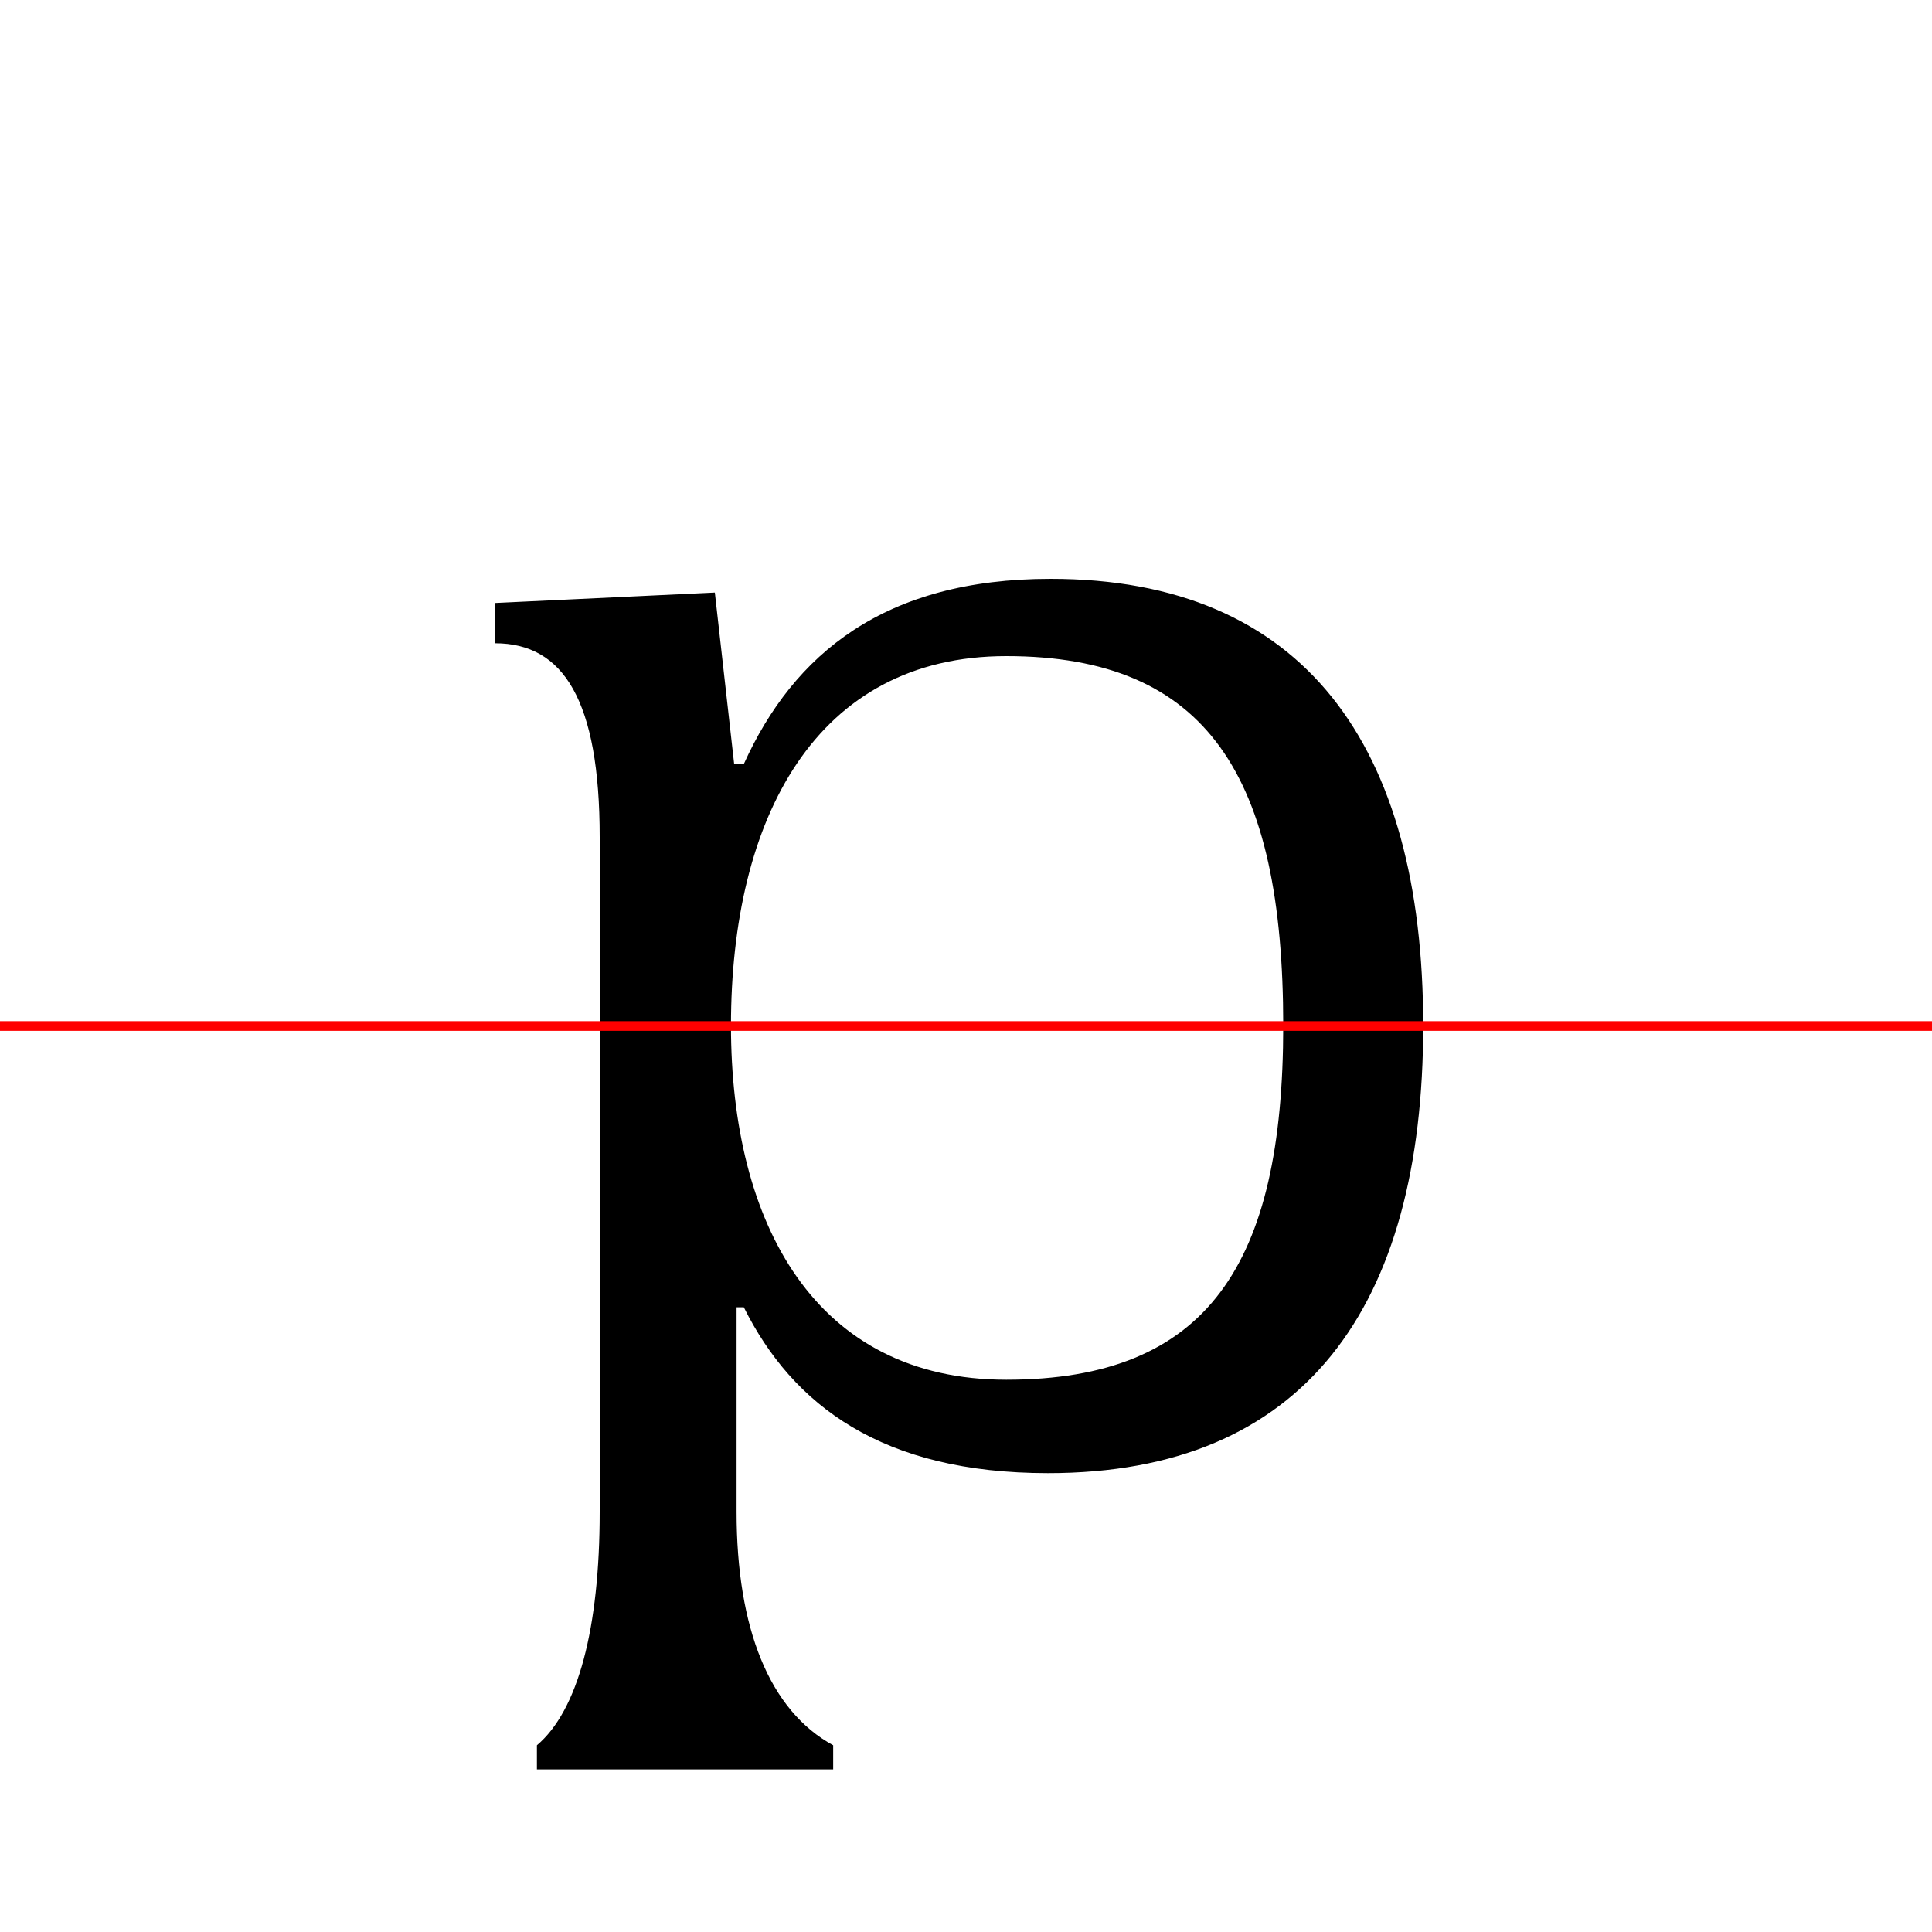
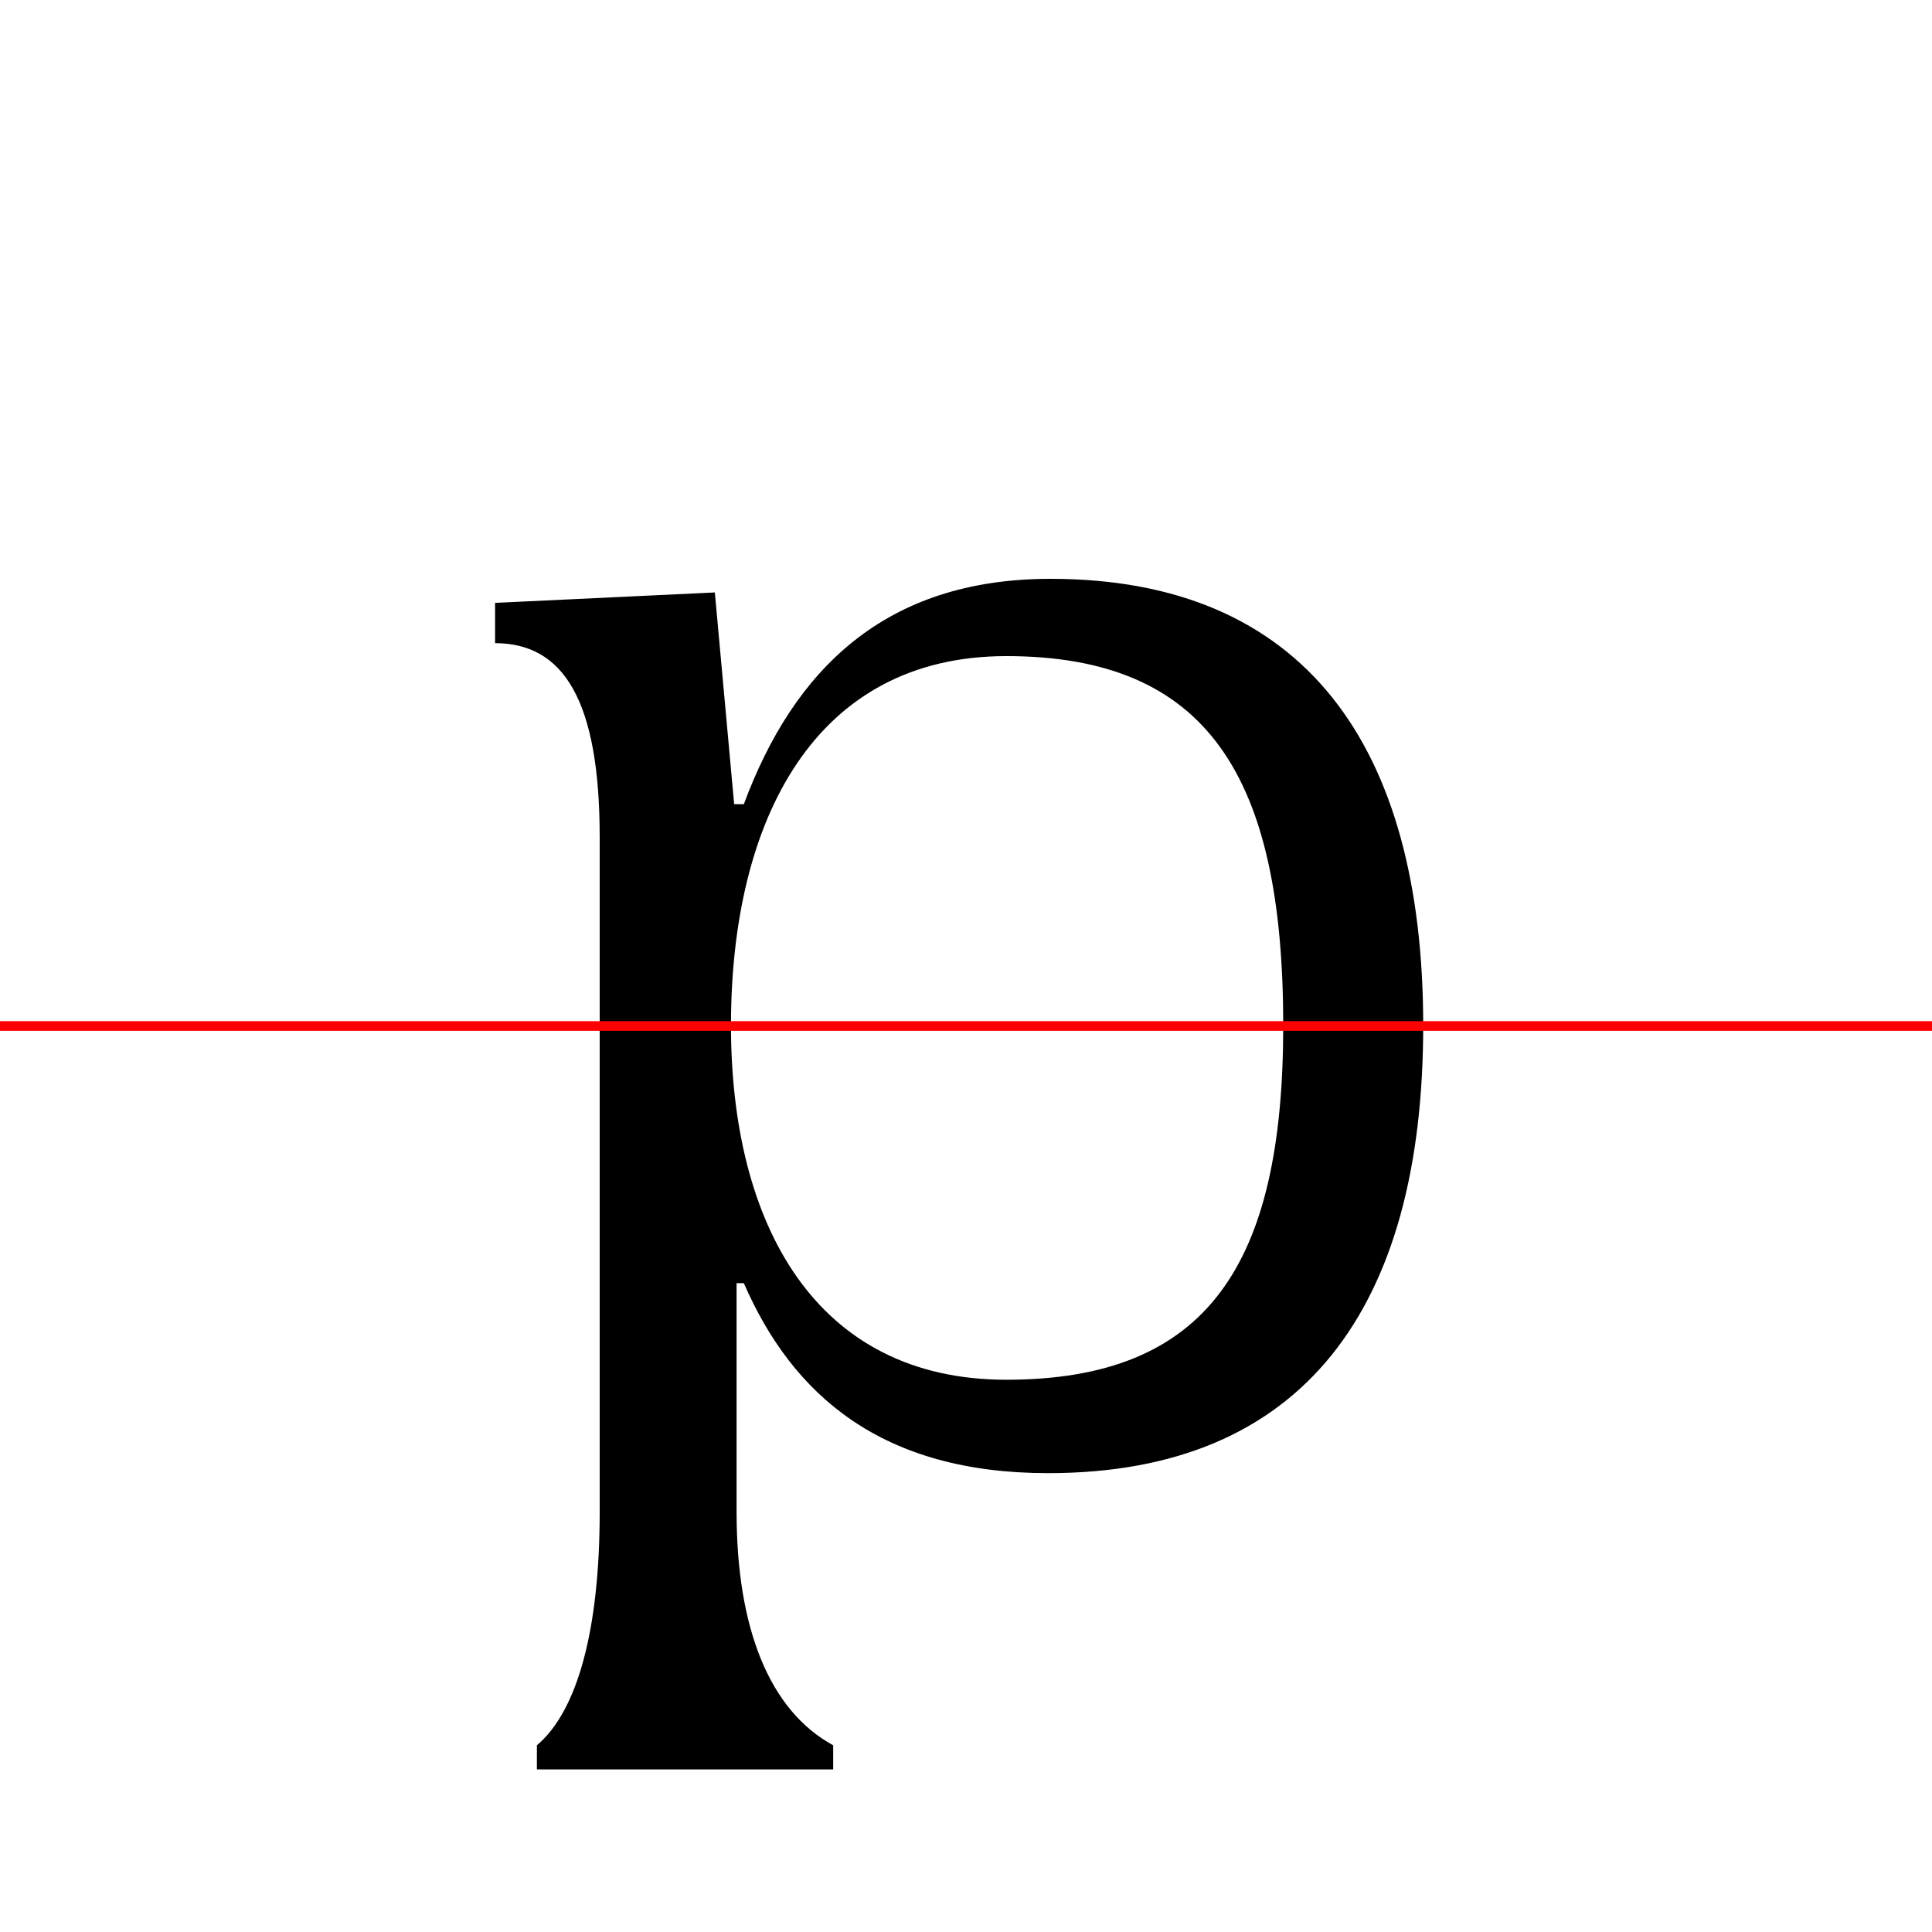
<svg xmlns="http://www.w3.org/2000/svg" width="200" height="200" viewBox="0 0 200 200" version="1.1">
  <path d="M0,0 l200,0 l0,200 l-200,0 Z M0,0" fill="rgb(255,255,255)" transform="matrix(1,0,0,-1,0,200)" />
  <clipPath id="clip413">
    <path clip-rule="evenodd" d="M0,43.79 l200,0 l0,200 l-200,0 Z M0,43.79" transform="matrix(1,0,0,-1,0,150)" />
  </clipPath>
  <g clip-path="url(#clip413)">
-     <path d="M108.5,-2.5 c26.5,0,38.83,17.17,38.83,46.33 c0,29.0,-12.33,46.25,-38.58,46.25 c-17.17,0,-26.58,-7.75,-31.75,-19.17 l-1.0,0 l-2.0,17.75 l-22.75,-1.08 l0,-4.17 c7.08,0,10.83,-5.92,10.83,-20.08 l0,-69.83 c0,-14.17,-3.75,-22.5,-10.83,-22.5 l0,-4.17 l41.67,0 l0,4.17 c-10.92,0,-16.67,8.33,-16.67,22.5 l0,21.17 l0.75,0 c5.08,-10.17,14.33,-17.17,31.5,-17.17 Z M104.17,5.5 c-19.75,0,-28.5,16.83,-28.5,38.33 c0,21.42,8.75,38.25,28.5,38.25 c20.83,0,28.67,-12.42,28.67,-38.25 c0,-25.92,-7.83,-38.33,-28.67,-38.33 Z M104.17,5.5" fill="rgb(0,0,0)" transform="matrix(1,0,0,-1,0,150)" />
+     <path d="M108.5,-2.5 c26.5,0,38.83,17.17,38.83,46.33 c0,29.0,-12.33,46.25,-38.58,46.25 c-17.17,0,-26.58,-9.42,-31.75,-23.33 l-1.0,0 l-2.0,21.92 l-22.75,-1.08 l0,-4.17 c7.08,0,10.83,-5.92,10.83,-20.08 l0,-69.83 c0,-14.17,-3.75,-22.5,-10.83,-22.5 l0,-4.17 l41.67,0 l0,4.17 c-10.92,0,-16.67,8.33,-16.67,22.5 l0,25.33 l0.75,0 c5.08,-12.67,14.33,-21.33,31.5,-21.33 Z M104.17,5.5 c-19.75,0,-28.5,16.83,-28.5,38.33 c0,21.42,8.75,38.25,28.5,38.25 c20.83,0,28.67,-12.42,28.67,-38.25 c0,-25.92,-7.83,-38.33,-28.67,-38.33 Z M104.17,5.5" fill="rgb(0,0,0)" transform="matrix(1,0,0,-1,0,150)" />
  </g>
  <clipPath id="clip414">
    <path clip-rule="evenodd" d="M0,-50 l200,0 l0,93.79 l-200,0 Z M0,-50" transform="matrix(1,0,0,-1,0,150)" />
  </clipPath>
  <g clip-path="url(#clip414)">
-     <path d="M108.5,-2.5 c26.5,0,38.83,17.17,38.83,46.33 c0,29.0,-12.33,46.25,-38.58,46.25 c-17.17,0,-26.58,-7.75,-31.75,-18.83 l-1.0,0 l-2.0,17.08 l-18.42,-0.58 l0,-2.5 c4.25,-3.25,6.5,-10.08,6.5,-21.75 l0,-70.0 c0,-12.08,-2.25,-20.58,-6.5,-24.17 l0,-2.5 l30.67,0 l0,2.5 c-6.58,3.58,-10.0,12.08,-10.0,24.17 l0,21.17 l0.75,0 c5.08,-10.17,14.33,-17.17,31.5,-17.17 Z M104.17,7.17 c-19.75,0,-28.5,16.08,-28.5,36.67 c0,20.5,8.75,36.58,28.5,36.58 c20.83,0,28.67,-11.92,28.67,-36.58 c0,-24.75,-7.83,-36.67,-28.67,-36.67 Z M104.17,7.17" fill="rgb(0,0,0)" transform="matrix(1,0,0,-1,0,150)" />
+     <path d="M108.5,-2.5 c26.5,0,38.83,17.17,38.83,46.33 c0,29.0,-12.33,46.25,-38.58,46.25 c-17.17,0,-26.58,-8.75,-31.75,-21.33 l-1.0,0 l-2.0,19.58 l-18.42,-0.58 l0,-2.5 c4.25,-3.25,6.5,-10.08,6.5,-21.75 l0,-70.0 c0,-12.08,-2.25,-20.58,-6.5,-24.17 l0,-2.5 l30.67,0 l0,2.5 c-6.58,3.58,-10.0,12.08,-10.0,24.17 l0,23.67 l0.75,0 c5.08,-11.67,14.33,-19.67,31.5,-19.67 Z M104.17,7.17 c-19.75,0,-28.5,16.08,-28.5,36.67 c0,20.5,8.75,36.58,28.5,36.58 c20.83,0,28.67,-11.92,28.67,-36.58 c0,-24.75,-7.83,-36.67,-28.67,-36.67 Z M104.17,7.17" fill="rgb(0,0,0)" transform="matrix(1,0,0,-1,0,150)" />
  </g>
  <path d="M0,43.79 l200,0" fill="none" stroke="rgb(255,0,0)" stroke-width="1" transform="matrix(1,0,0,-1,0,150)" />
</svg>
